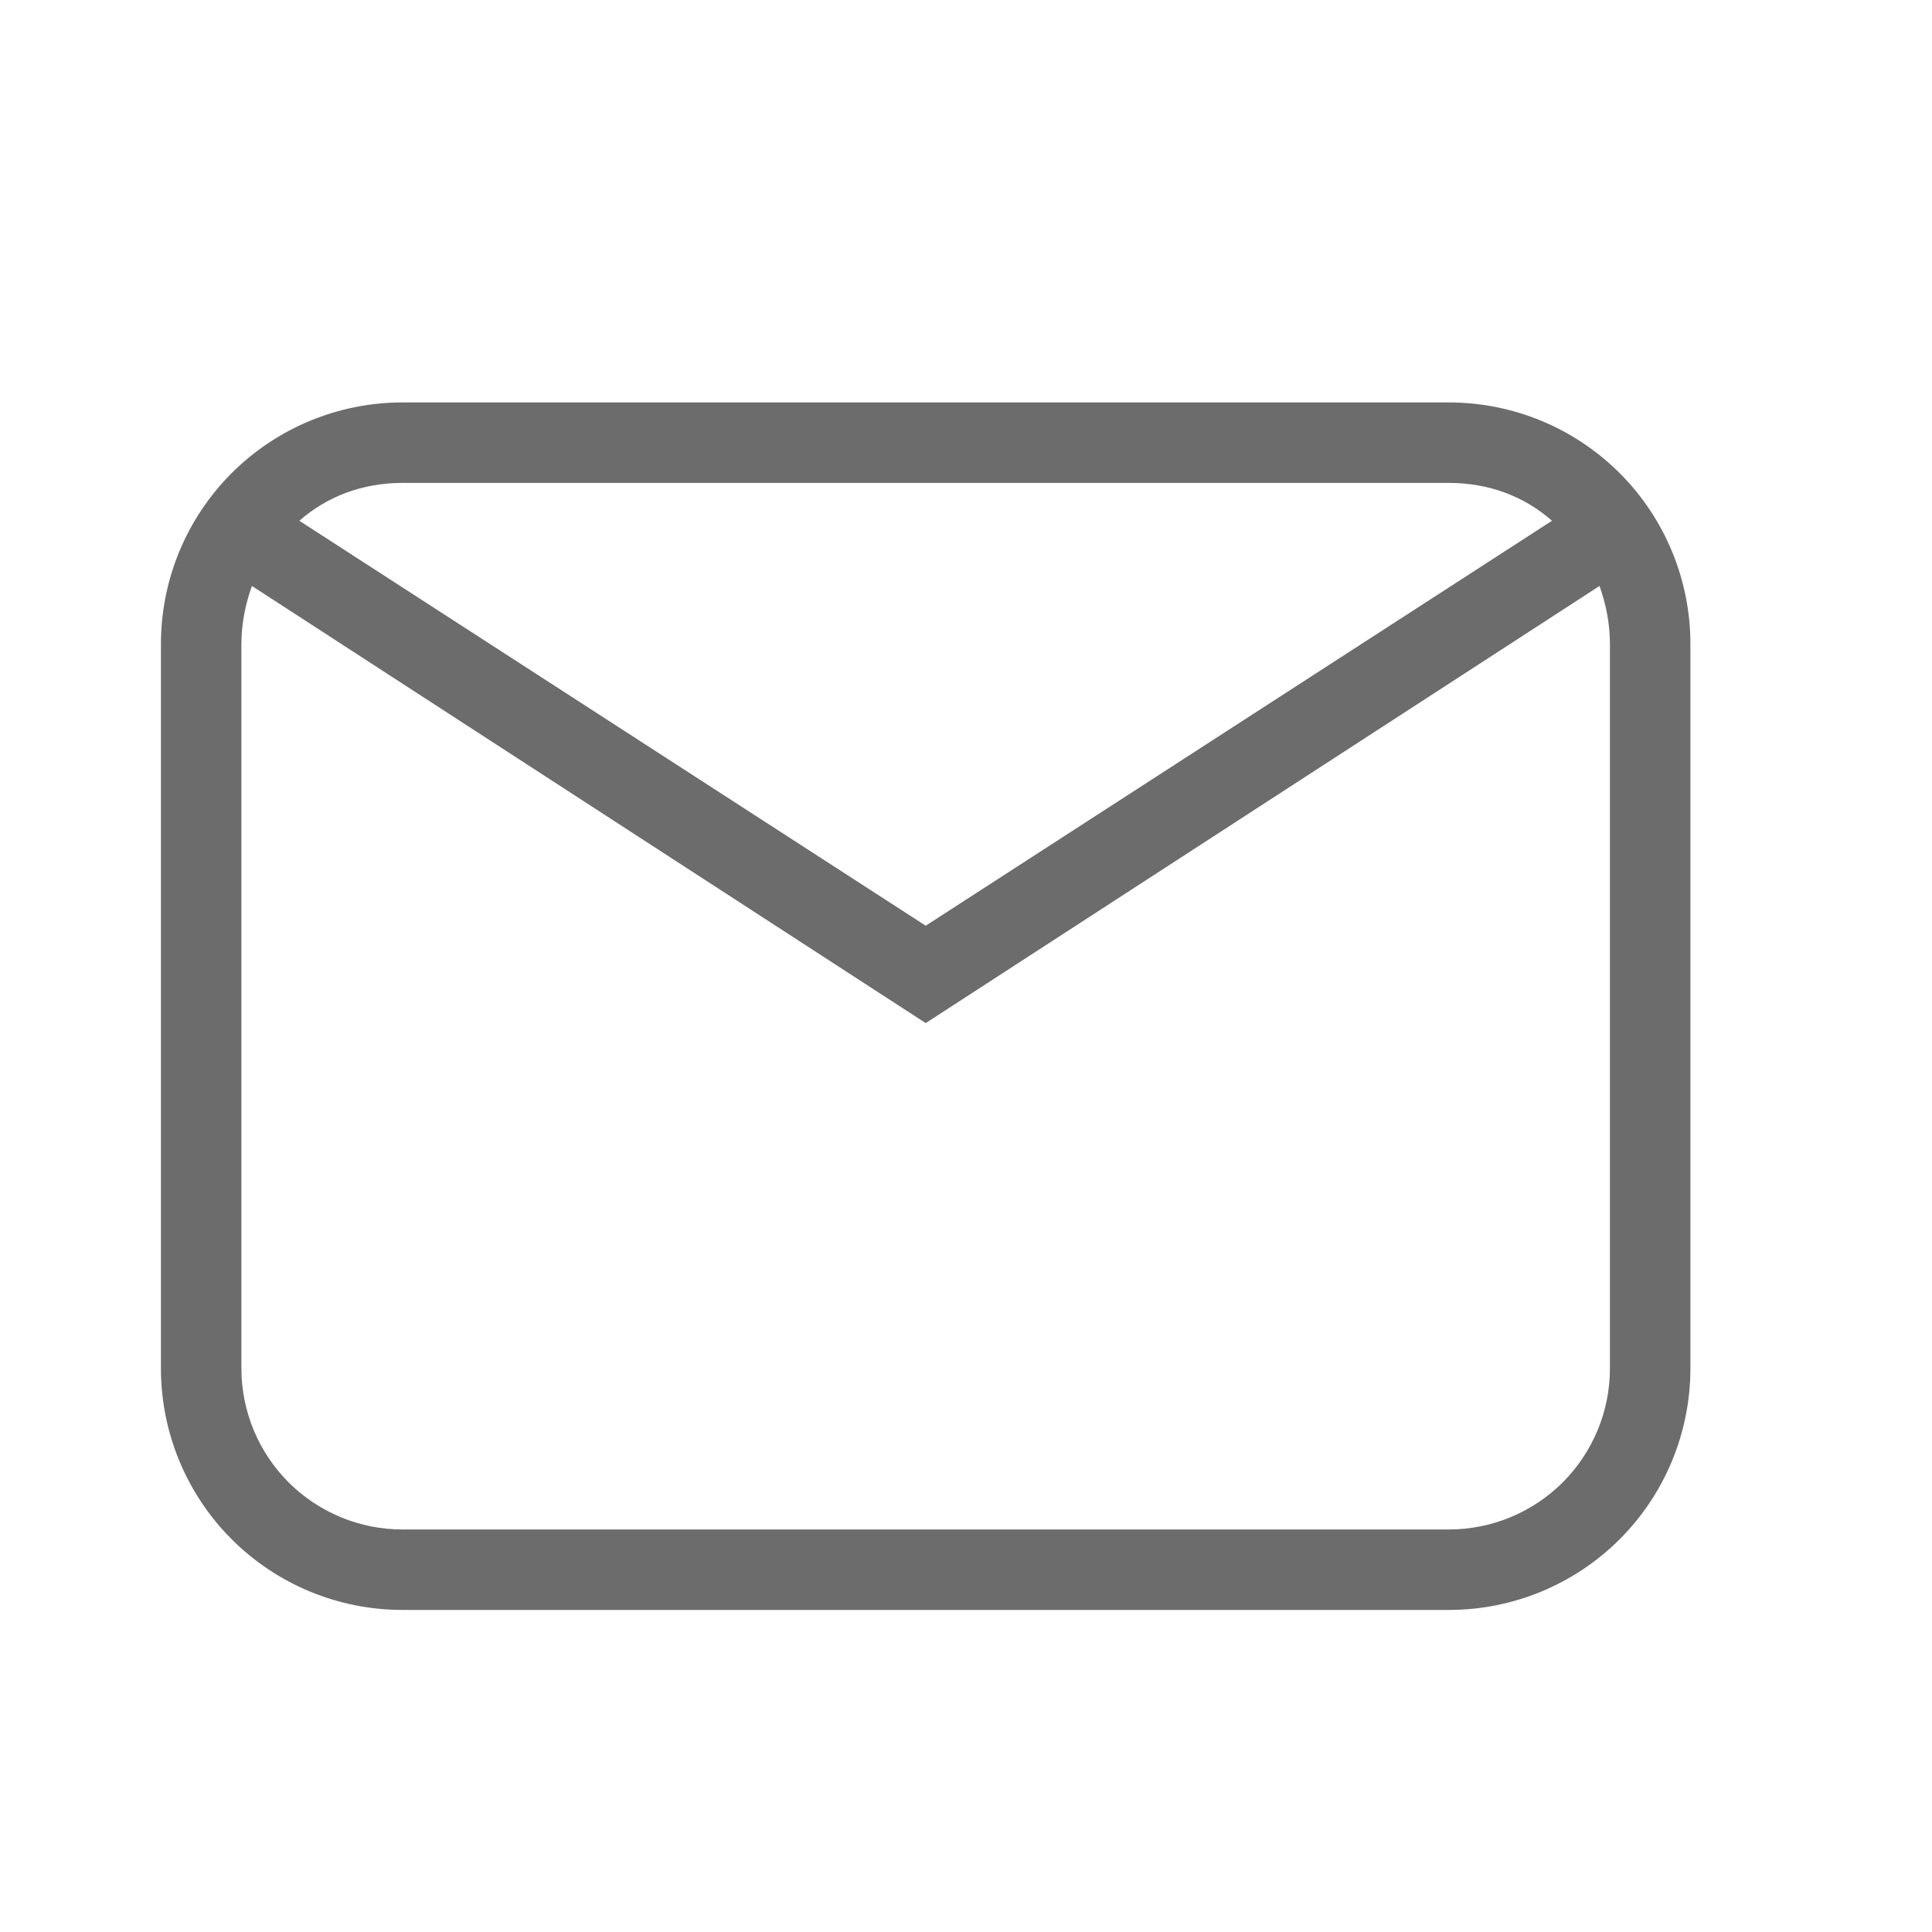
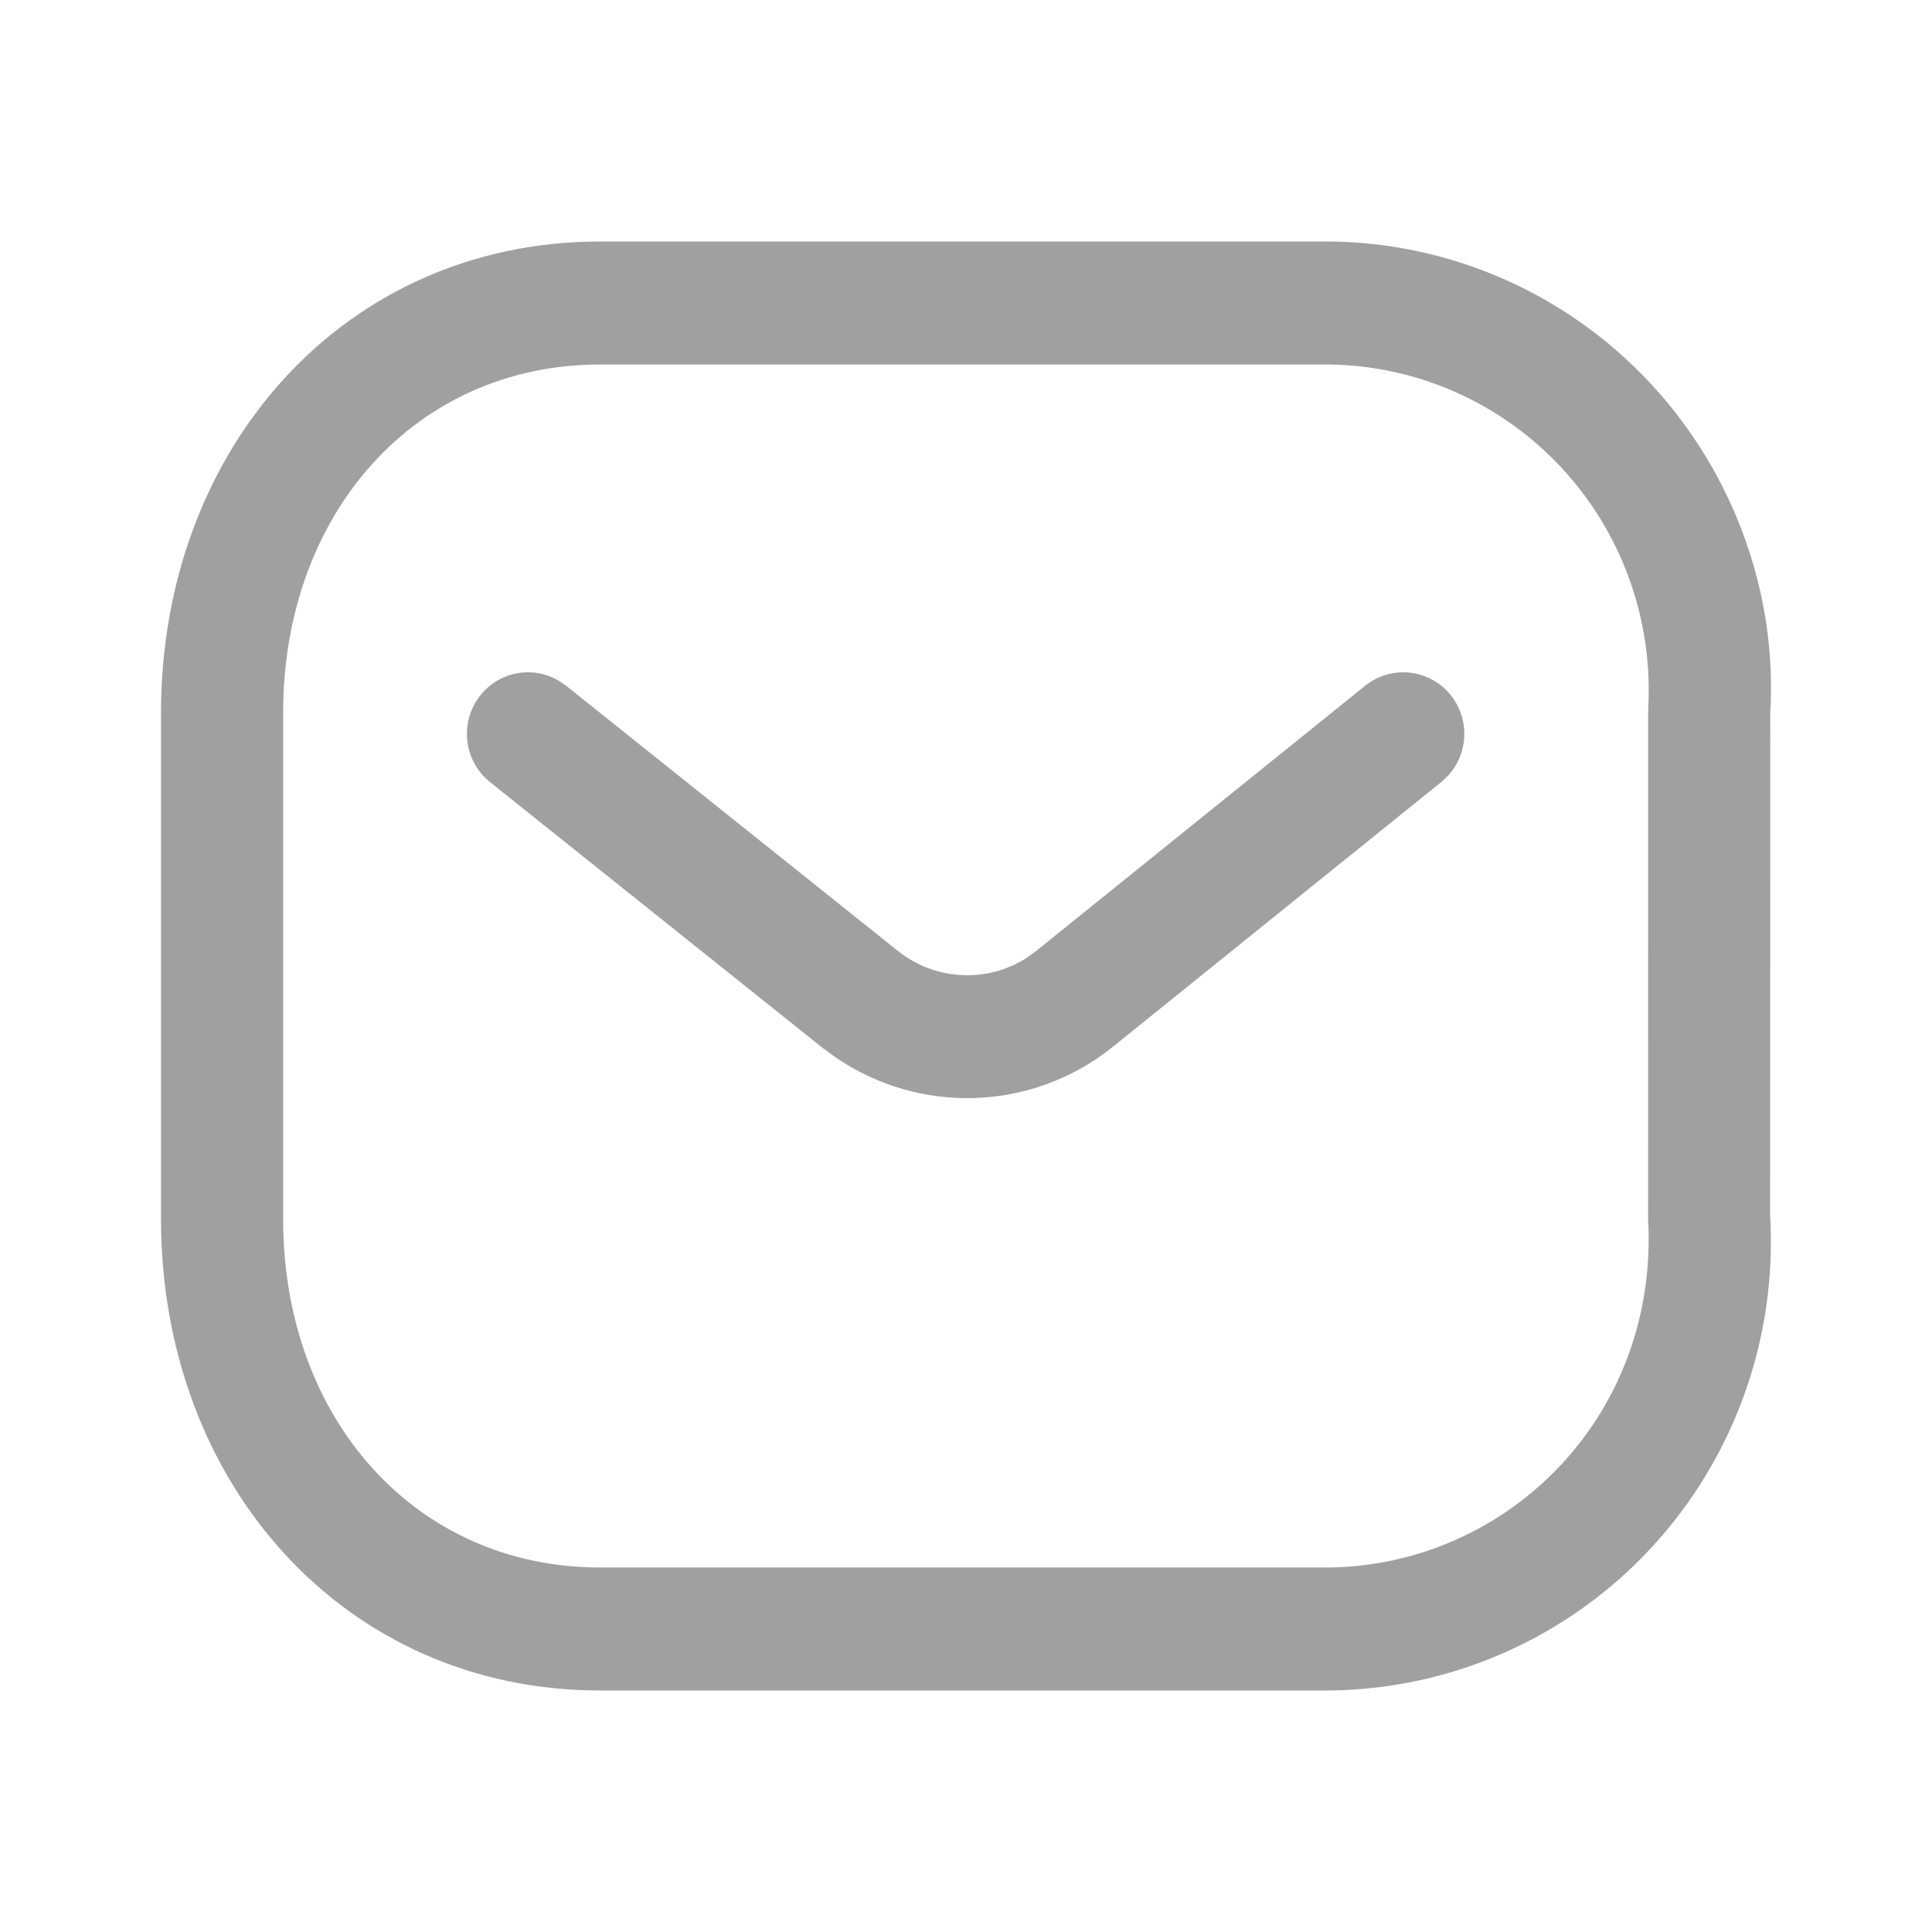
- <svg xmlns="http://www.w3.org/2000/svg" width="20" height="20" viewBox="0 0 20 20" fill="none">
-   <path d="M4.166 4.166H14.999C15.662 4.166 16.298 4.429 16.767 4.898C17.236 5.367 17.499 6.003 17.499 6.666V14.166C17.499 14.829 17.236 15.465 16.767 15.934C16.298 16.403 15.662 16.666 14.999 16.666H4.166C3.503 16.666 2.867 16.403 2.398 15.934C1.929 15.465 1.666 14.829 1.666 14.166V6.666C1.666 6.003 1.929 5.367 2.398 4.898C2.867 4.429 3.503 4.166 4.166 4.166ZM4.166 4.999C3.749 4.999 3.383 5.141 3.099 5.391L9.583 9.583L16.066 5.391C15.783 5.141 15.416 4.999 14.999 4.999H4.166ZM9.583 10.591L2.608 6.066C2.541 6.249 2.499 6.458 2.499 6.666V14.166C2.499 14.608 2.675 15.032 2.987 15.345C3.3 15.657 3.724 15.833 4.166 15.833H14.999C15.441 15.833 15.865 15.657 16.178 15.345C16.49 15.032 16.666 14.608 16.666 14.166V6.666C16.666 6.458 16.624 6.249 16.558 6.066L9.583 10.591Z" fill="#6C6C6C" />
+ <svg xmlns="http://www.w3.org/2000/svg" width="24" height="24" viewBox="0 0 24 24" fill="none">
+   <path d="M16.525 3C18.039 3.017 19.48 3.658 20.513 4.773C21.545 5.889 22.079 7.382 21.991 8.859L21.989 15.096C22.079 16.618 21.545 18.111 20.513 19.227C19.48 20.342 18.039 20.983 16.517 21H7.456C4.287 21 2 18.439 2 15.141V8.859C2 5.562 4.287 3 7.456 3H16.525ZM16.508 4.528H7.456C5.163 4.528 3.517 6.372 3.517 8.859V15.141C3.517 17.628 5.163 19.472 7.456 19.472H16.508C17.607 19.459 18.653 18.994 19.403 18.184C20.152 17.375 20.539 16.291 20.473 15.141L20.474 8.814C20.539 7.709 20.152 6.625 19.403 5.816C18.653 5.006 17.607 4.541 16.508 4.528ZM18.024 8.638C18.262 8.938 18.24 9.363 17.988 9.636L17.906 9.713L13.799 13.024C12.801 13.807 11.423 13.846 10.383 13.137L10.222 13.02L6.087 9.715C5.759 9.452 5.704 8.971 5.965 8.641C6.201 8.34 6.617 8.267 6.938 8.454L7.031 8.517L11.16 11.818C11.623 12.182 12.258 12.21 12.741 11.907L12.858 11.824L16.958 8.519C17.285 8.256 17.762 8.309 18.024 8.638Z" fill="#A0A0A0" />
</svg>
